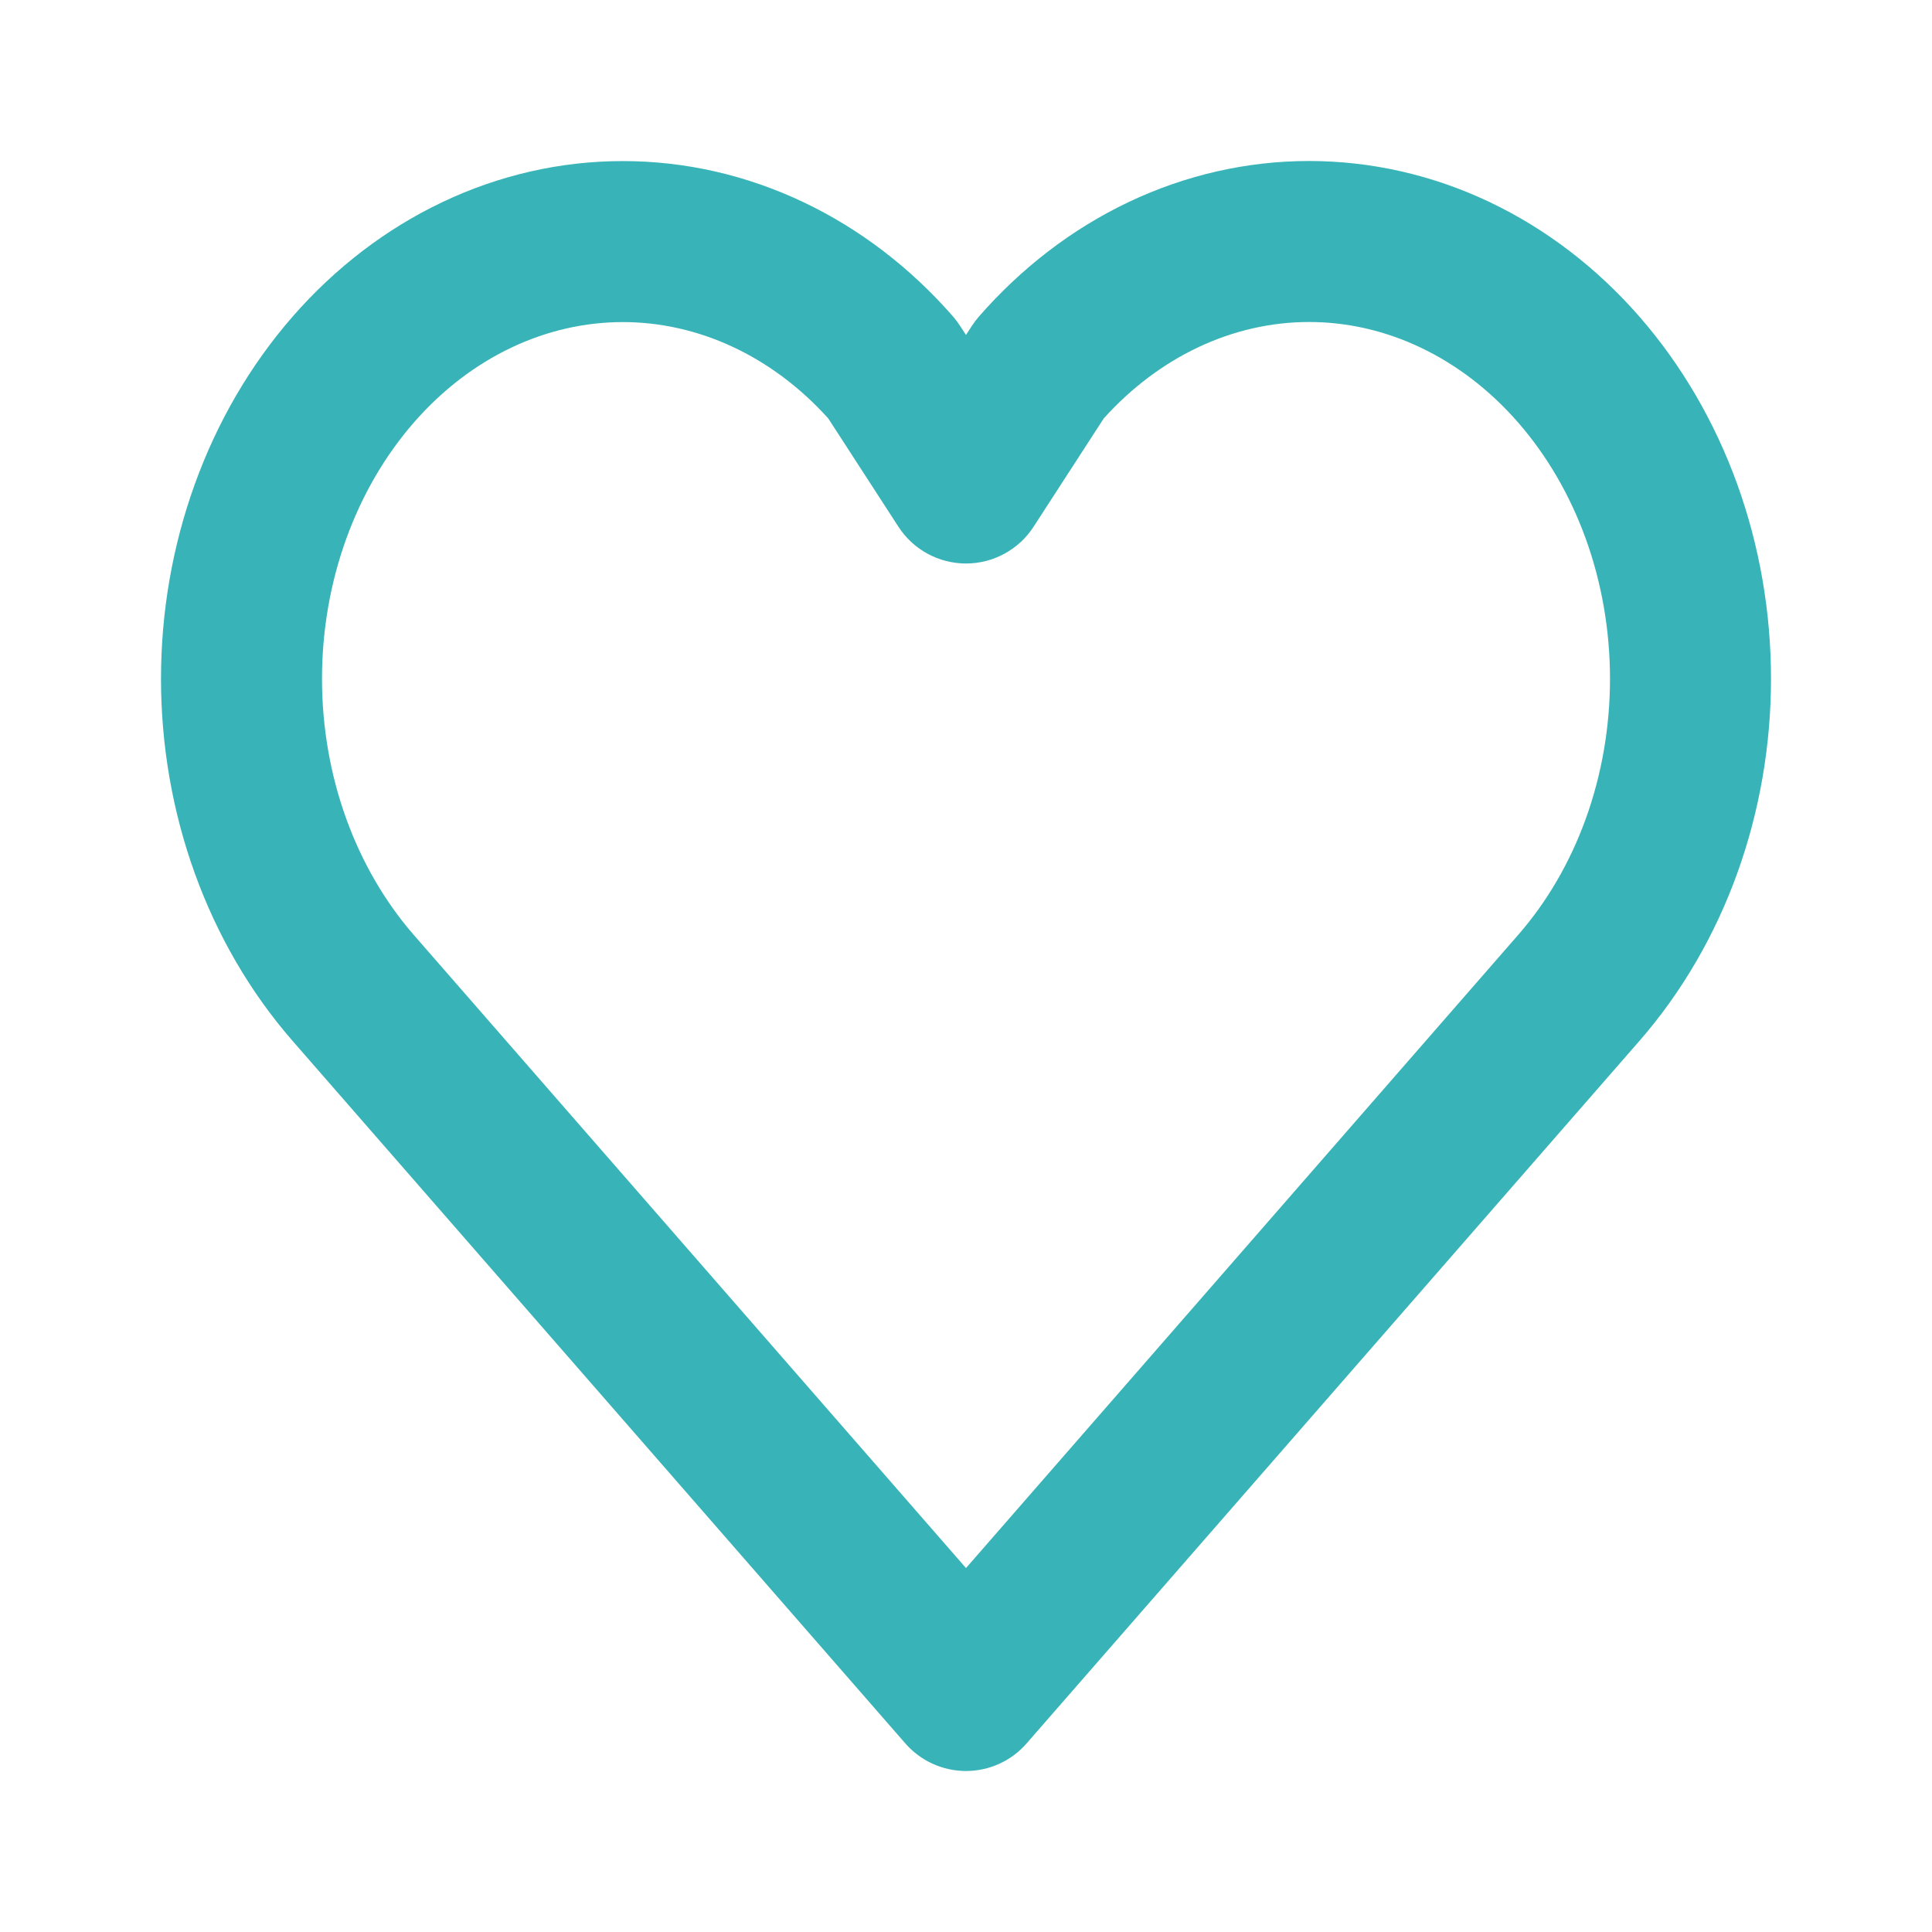
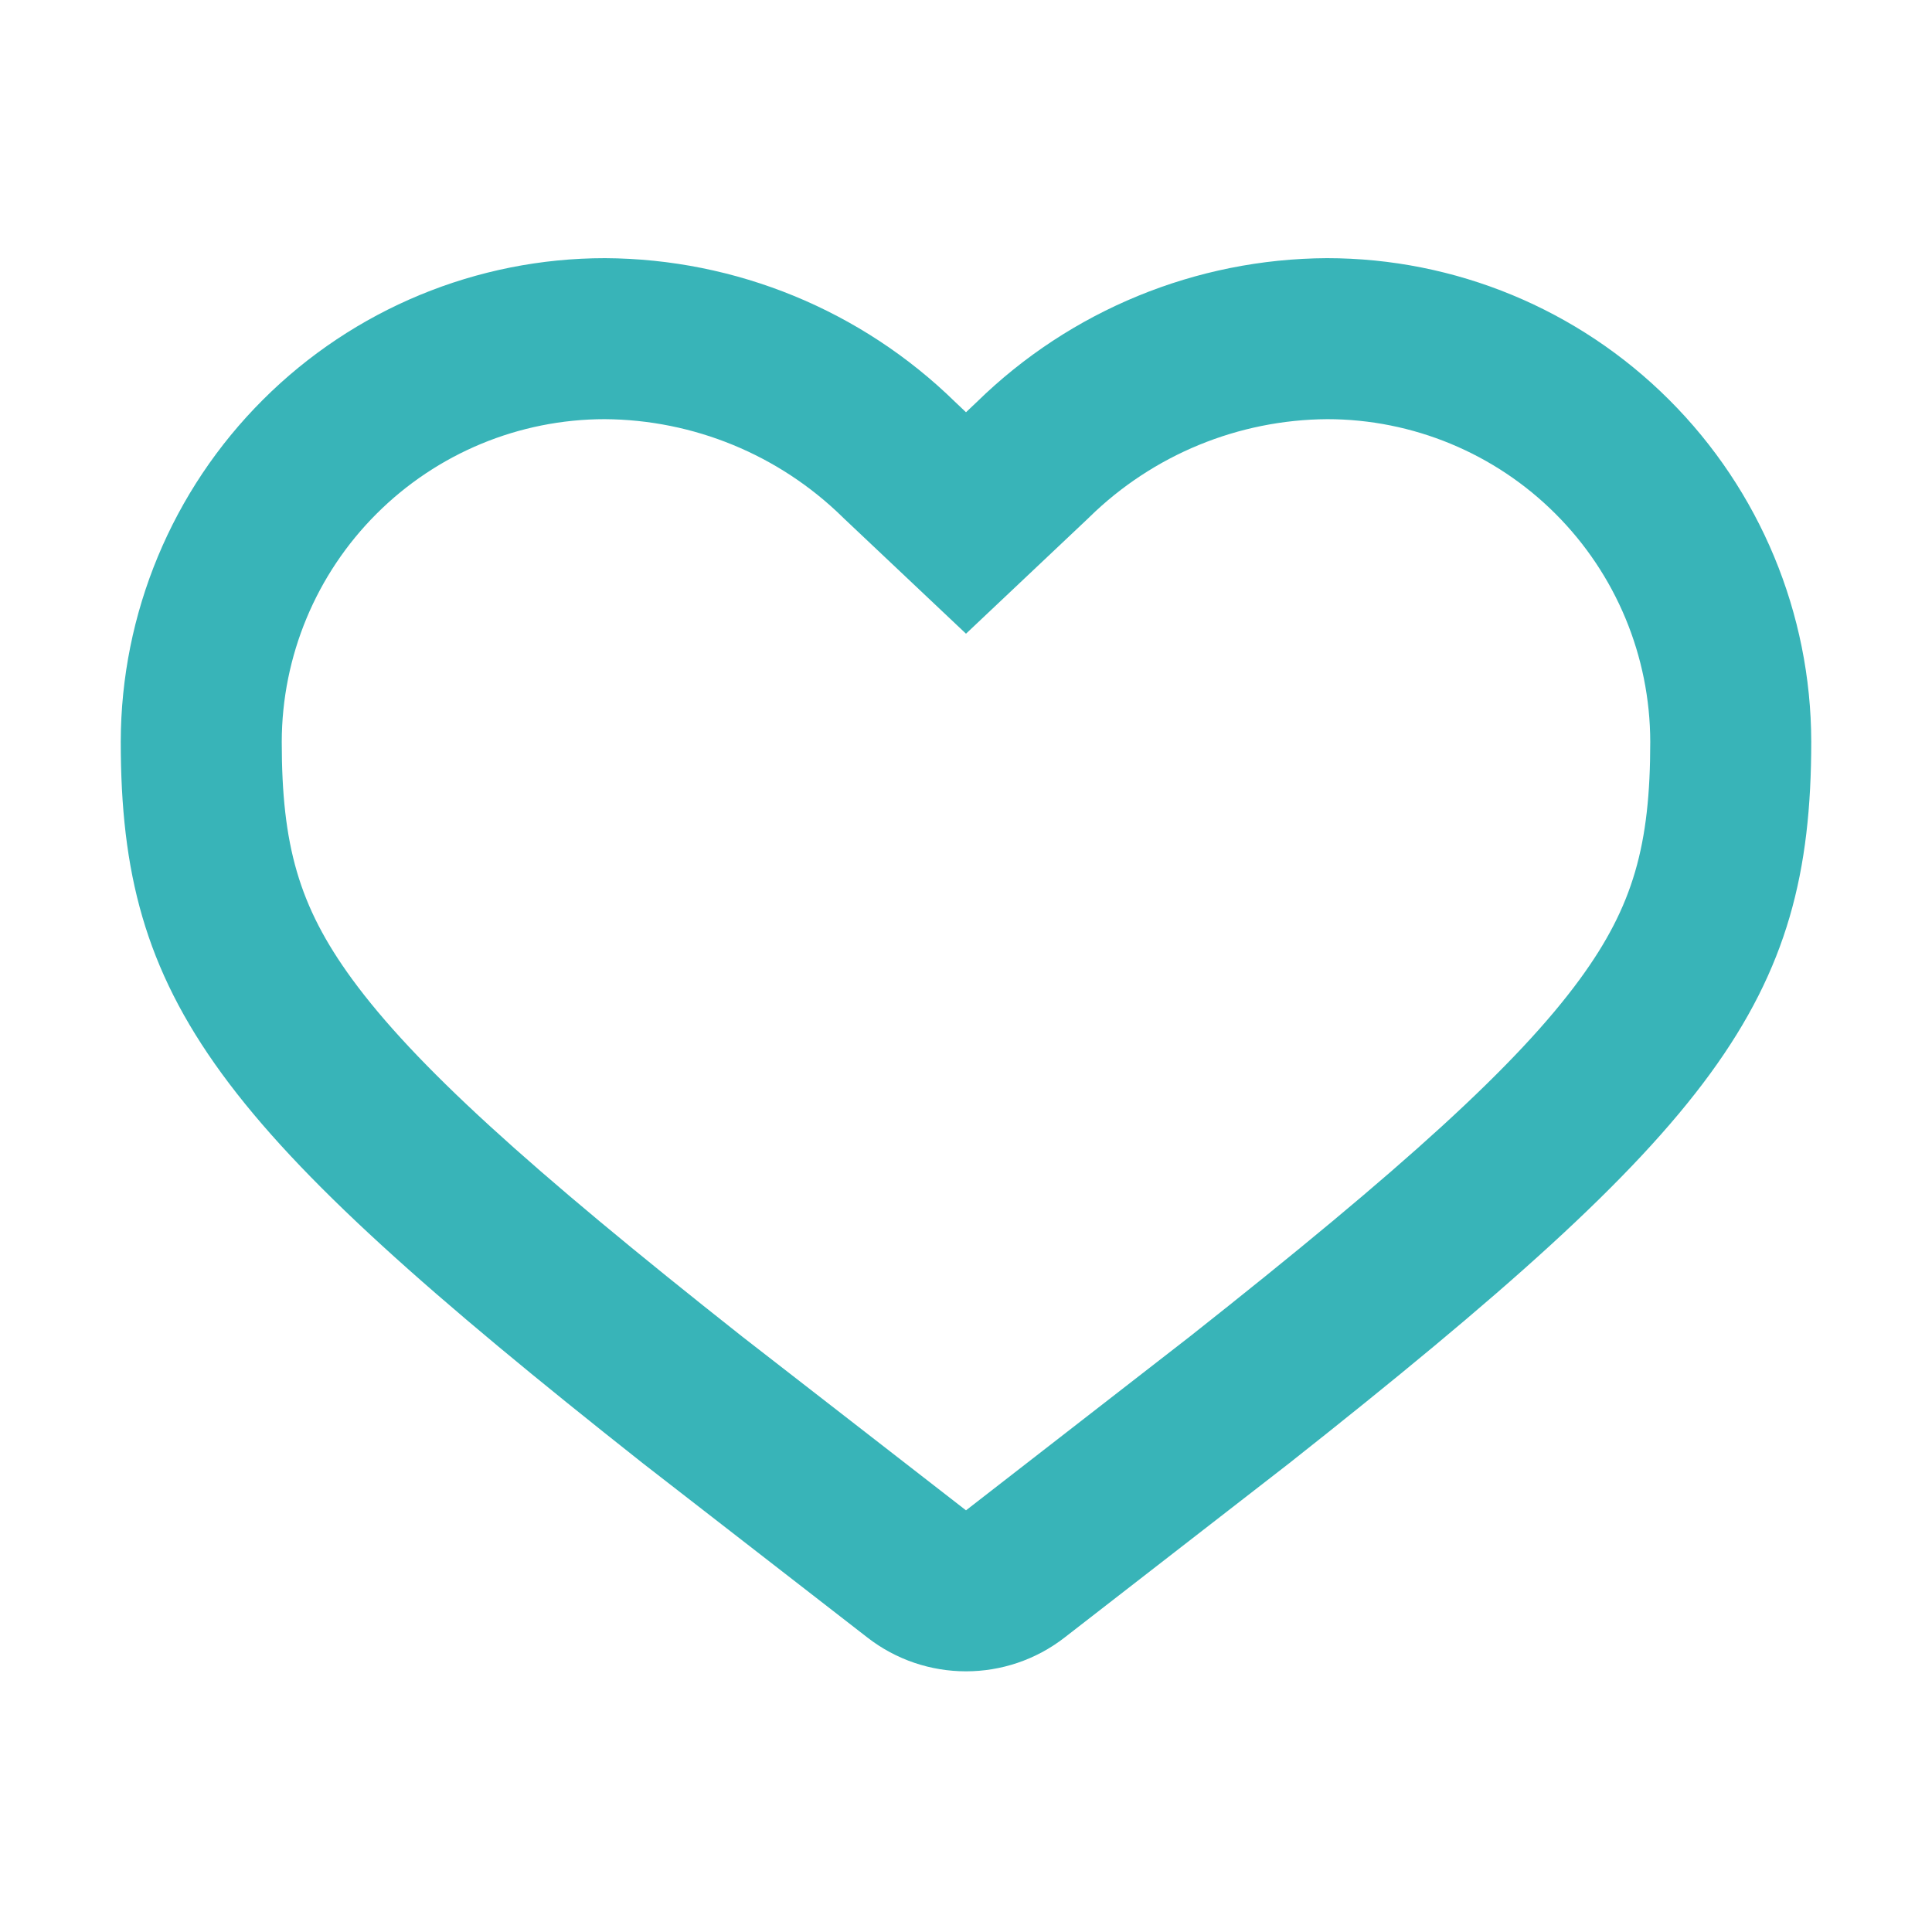
<svg xmlns="http://www.w3.org/2000/svg" width="24" height="24" viewBox="0 0 24 24" fill="none">
-   <path fill-rule="evenodd" clip-rule="evenodd" d="M14.02 2.51C14.726 2.175 15.488 2 16.262 2C17.036 2 17.799 2.175 18.504 2.51C19.209 2.845 19.841 3.332 20.366 3.934C20.891 4.536 21.302 5.244 21.58 6.013C21.858 6.783 22 7.605 22 8.432C22 9.259 21.858 10.08 21.58 10.85C21.302 11.62 20.891 12.328 20.366 12.93L12.753 21.657C12.563 21.875 12.289 22 12 22C11.711 22 11.436 21.875 11.246 21.657L3.634 12.93C2.576 11.716 2 10.097 2 8.432C2 6.767 2.576 5.147 3.634 3.934C4.696 2.716 6.168 2.001 7.737 2.001C9.306 2.001 10.779 2.716 11.841 3.934C11.872 3.97 11.9 4.008 11.926 4.048L12 4.161L12.073 4.048C12.099 4.008 12.128 3.97 12.159 3.934C12.684 3.332 13.315 2.845 14.02 2.51ZM16.262 4C15.792 4 15.322 4.106 14.878 4.317C14.453 4.519 14.055 4.816 13.711 5.198L12.839 6.544C12.655 6.828 12.339 7 12 7C11.661 7 11.345 6.828 11.161 6.544L10.289 5.198C9.58 4.412 8.661 4.001 7.737 4.001C6.794 4.001 5.856 4.429 5.141 5.249C4.423 6.072 4 7.216 4 8.432C4 9.648 4.423 10.791 5.141 11.615L12 19.479L18.858 11.615C19.213 11.209 19.501 10.719 19.699 10.171C19.897 9.623 20 9.031 20 8.432C20 7.832 19.897 7.241 19.699 6.693C19.501 6.145 19.213 5.655 18.859 5.249C18.504 4.842 18.091 4.528 17.646 4.317C17.202 4.106 16.733 4 16.262 4Z" fill="#38B4B8" />
+   <path fill-rule="evenodd" clip-rule="evenodd" d="M12 7.872L10.477 6.434L10.465 6.422C9.675 5.649 8.616 5.214 7.512 5.207C6.449 5.208 5.431 5.63 4.679 6.381C3.926 7.132 3.502 8.151 3.5 9.215C3.5 10.499 3.712 11.255 4.371 12.159C5.146 13.22 6.553 14.497 9.222 16.605L12 18.762L14.778 16.605C17.447 14.497 18.854 13.22 19.629 12.159C20.288 11.255 20.5 10.499 20.5 9.215C20.498 8.151 20.074 7.132 19.321 6.381C18.569 5.63 17.55 5.208 16.488 5.207C15.384 5.214 14.325 5.649 13.535 6.422L13.523 6.434L12 7.872ZM16.483 3.207C18.077 3.207 19.606 3.839 20.734 4.966C21.862 6.092 22.497 7.619 22.5 9.213C22.5 12.447 21.314 13.991 16.011 18.18L13.226 20.341C12.505 20.902 11.495 20.902 10.774 20.341L7.989 18.18C2.687 13.991 1.5 12.447 1.5 9.213C1.503 7.619 2.138 6.092 3.266 4.966C4.394 3.839 5.923 3.207 7.516 3.207C9.142 3.215 10.701 3.855 11.864 4.992L12 5.121L12.136 4.992C13.299 3.855 14.858 3.215 16.483 3.207Z" fill="#38B4B8" />
</svg>
